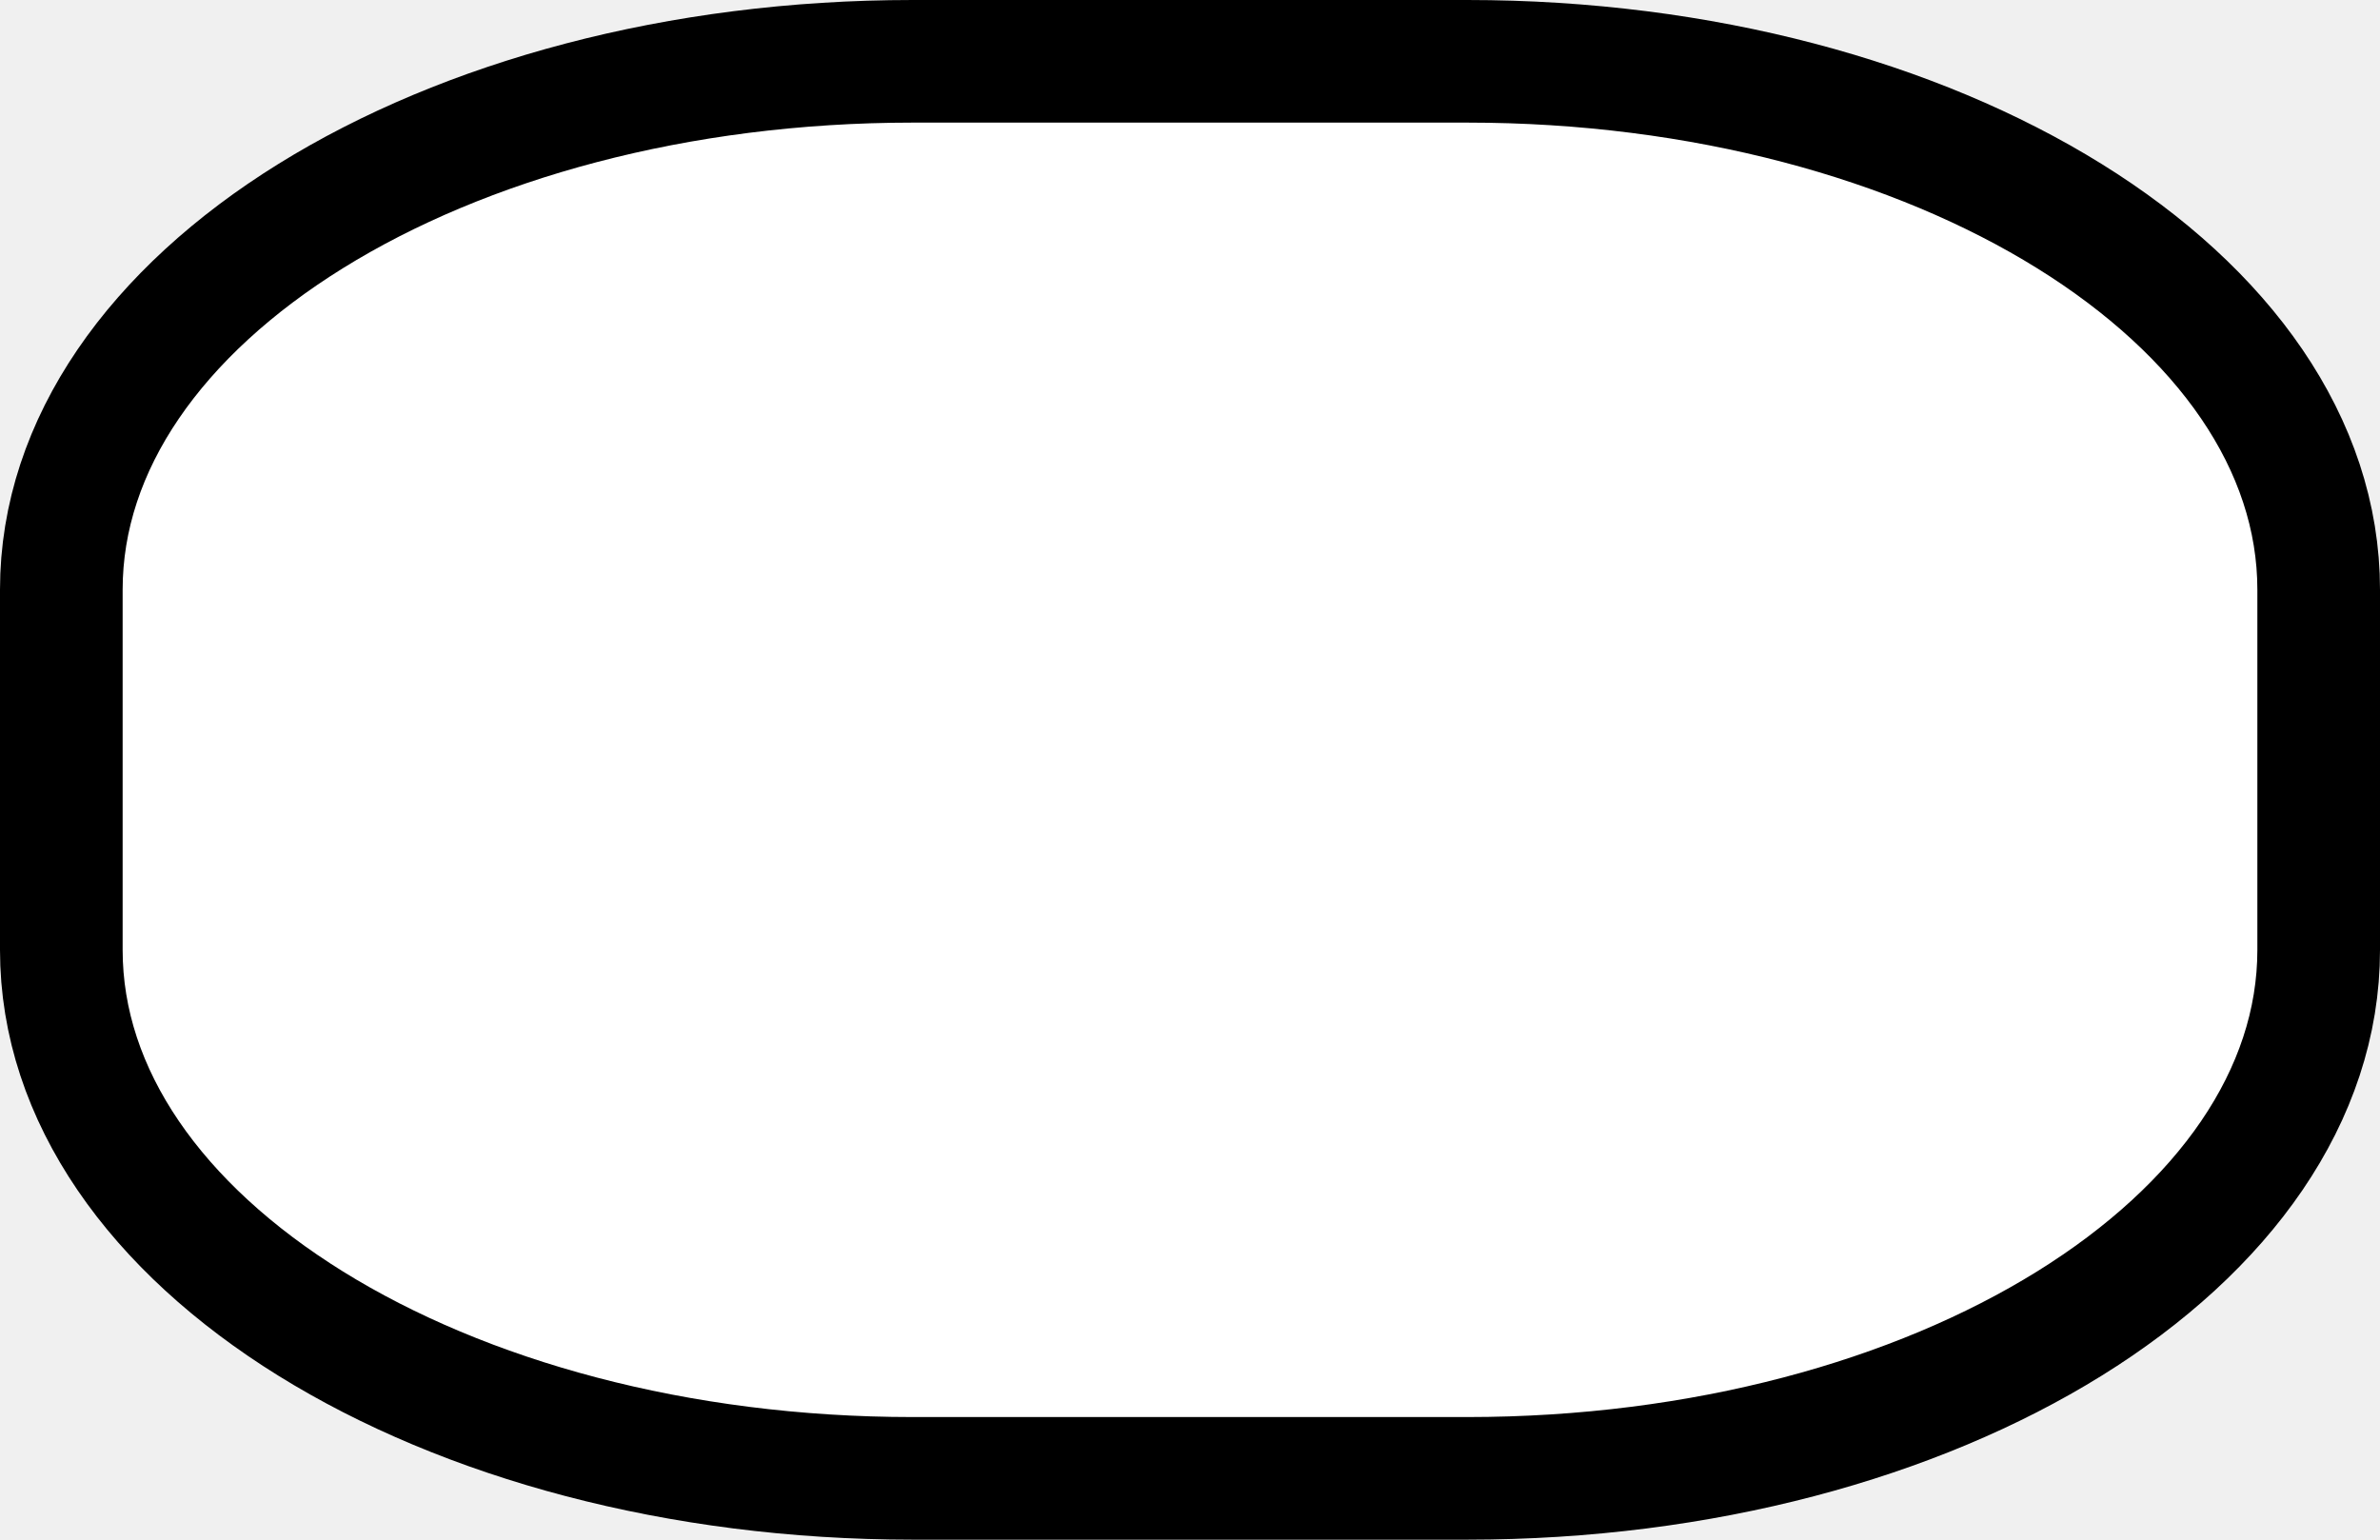
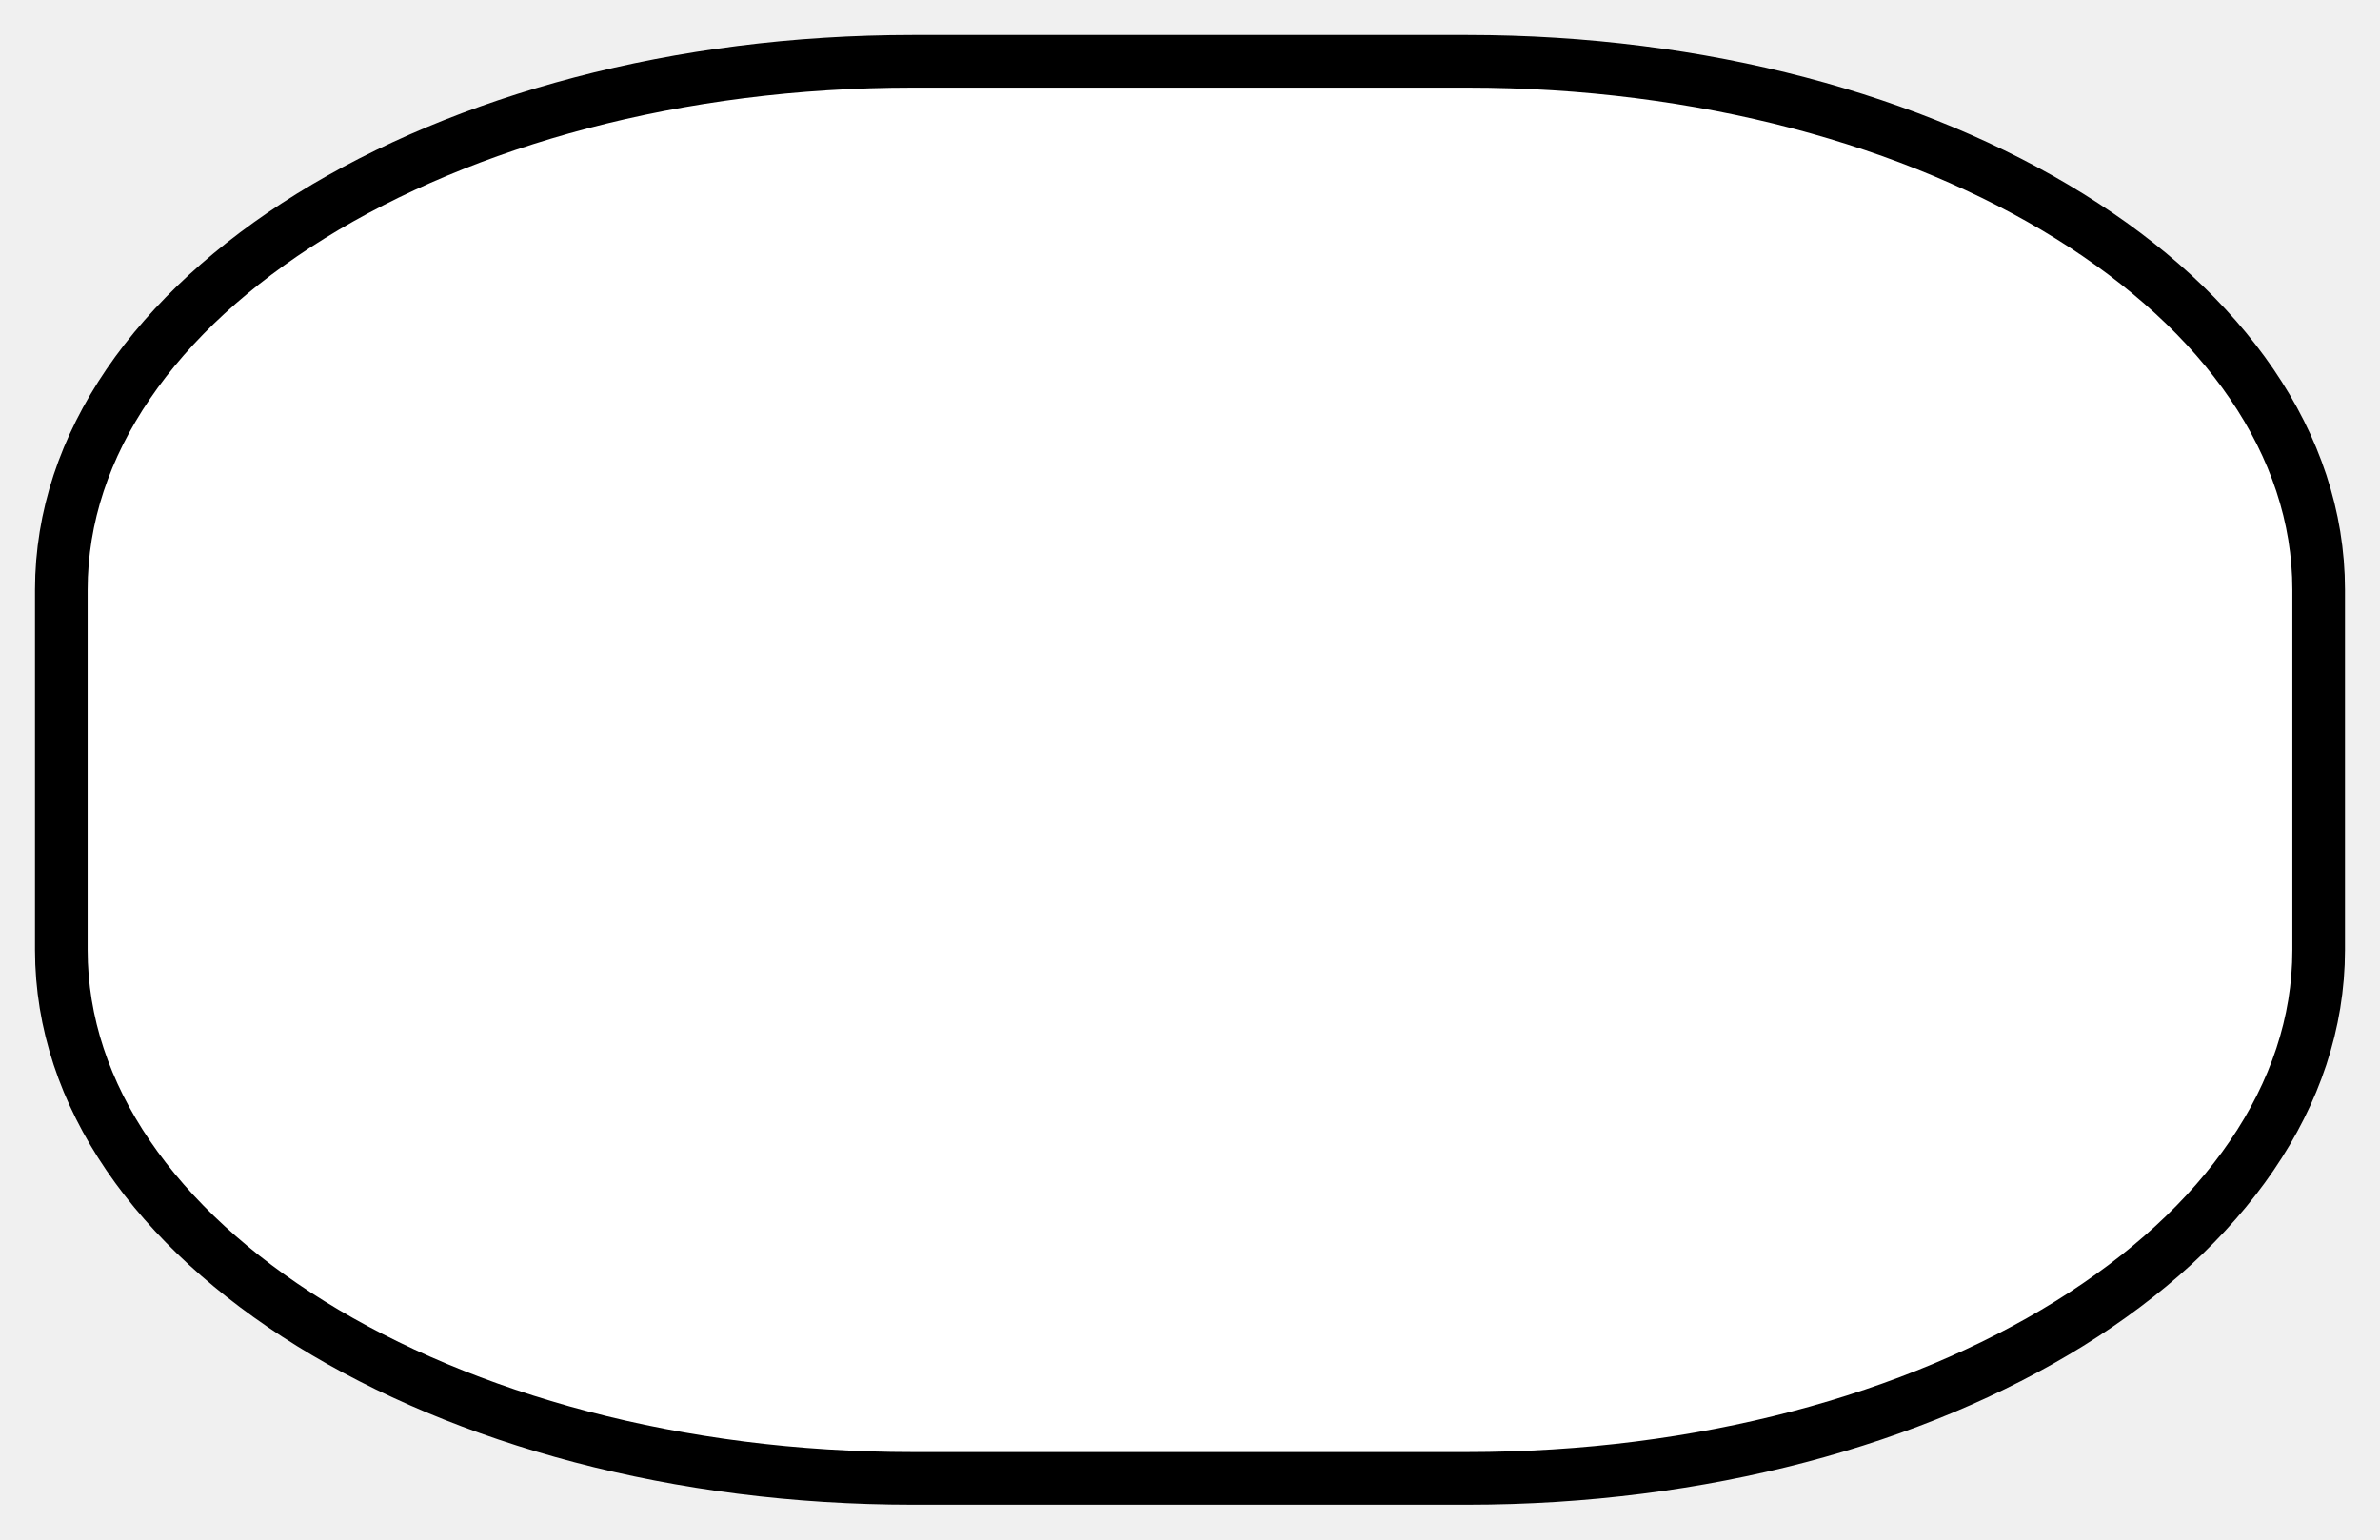
<svg xmlns="http://www.w3.org/2000/svg" version="1.1" id="svg4764" x="0px" y="0px" width="17" height="11" viewBox="0 0 17 11" xml:space="preserve">
  <defs id="defs4227" />
-   <rect style="fill:#ffffff;fill-opacity:1;stroke:#000000;stroke-width:0.876;stroke-miterlimit:4;stroke-dasharray:none;stroke-opacity:1" id="rect841" width="16.124" height="10.124" x="0.438" y="0.438" rx="6.081" ry="3.775" />
+   <rect style="fill:#ffffff;fill-opacity:1;stroke:#000000;stroke-width:0.376;stroke-miterlimit:4;stroke-dasharray:none;stroke-opacity:1" id="rect841" width="16.124" height="10.124" x="0.438" y="0.438" rx="6.081" ry="3.775" />
</svg>
